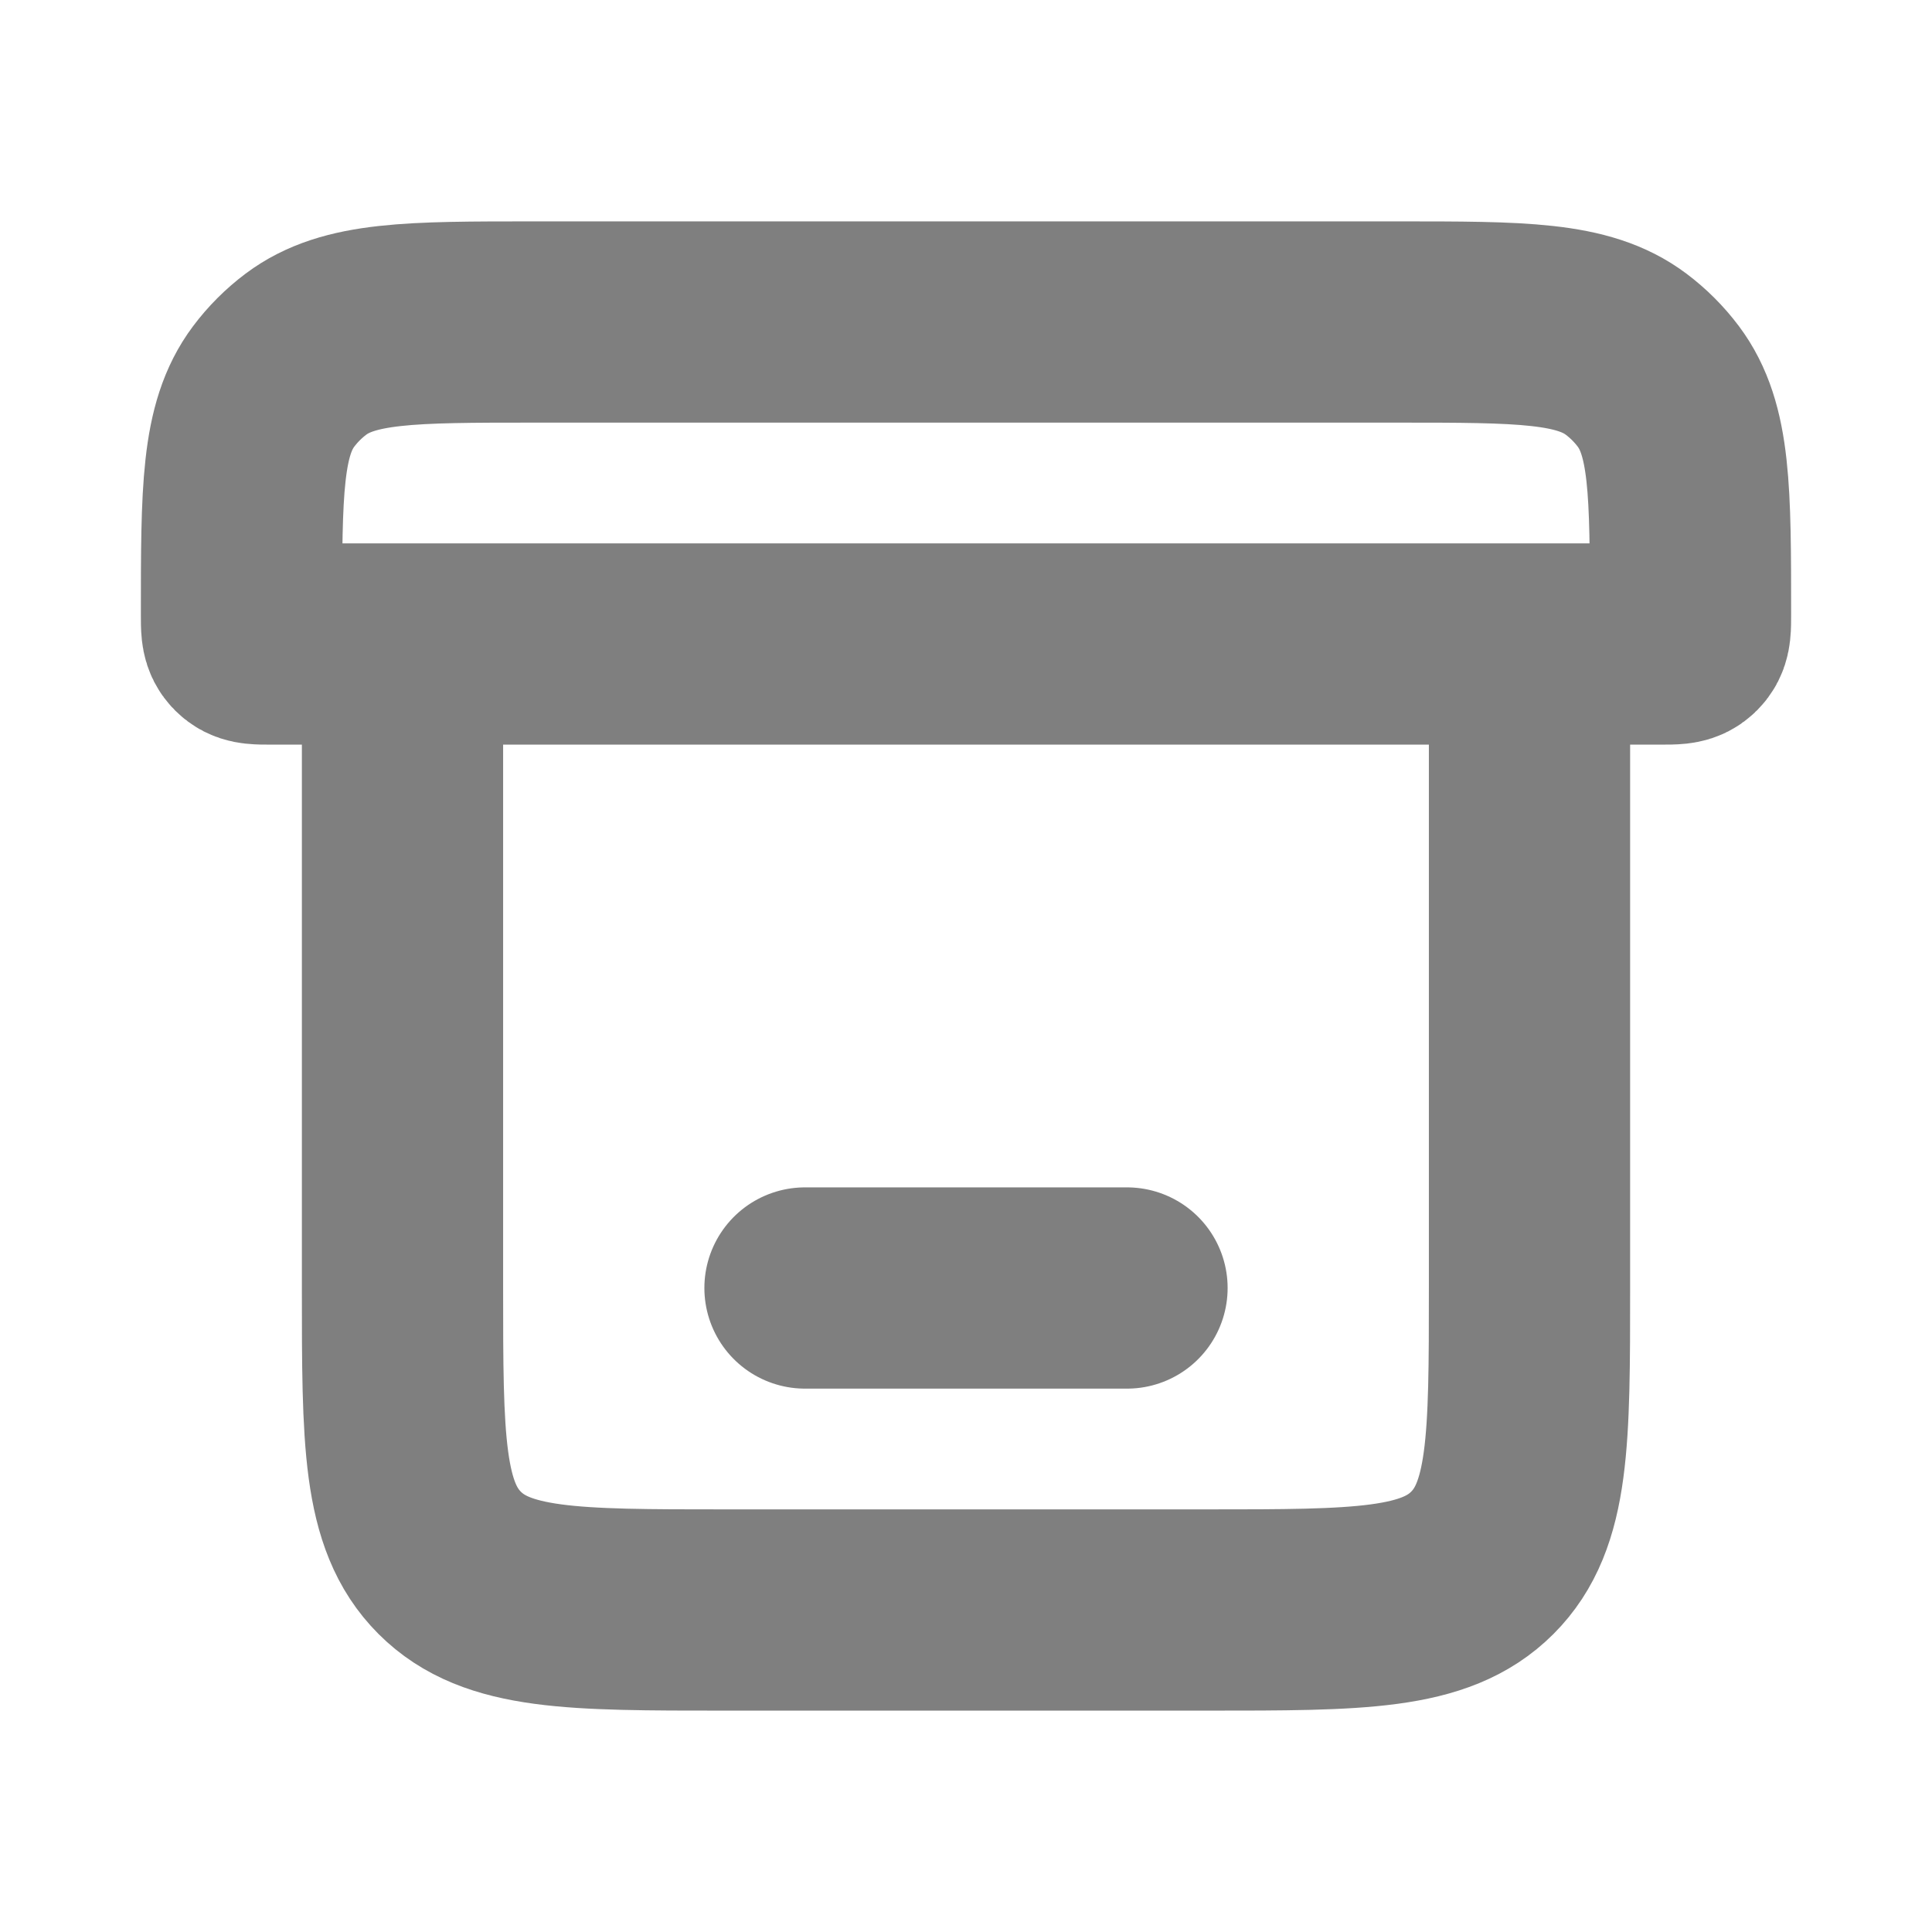
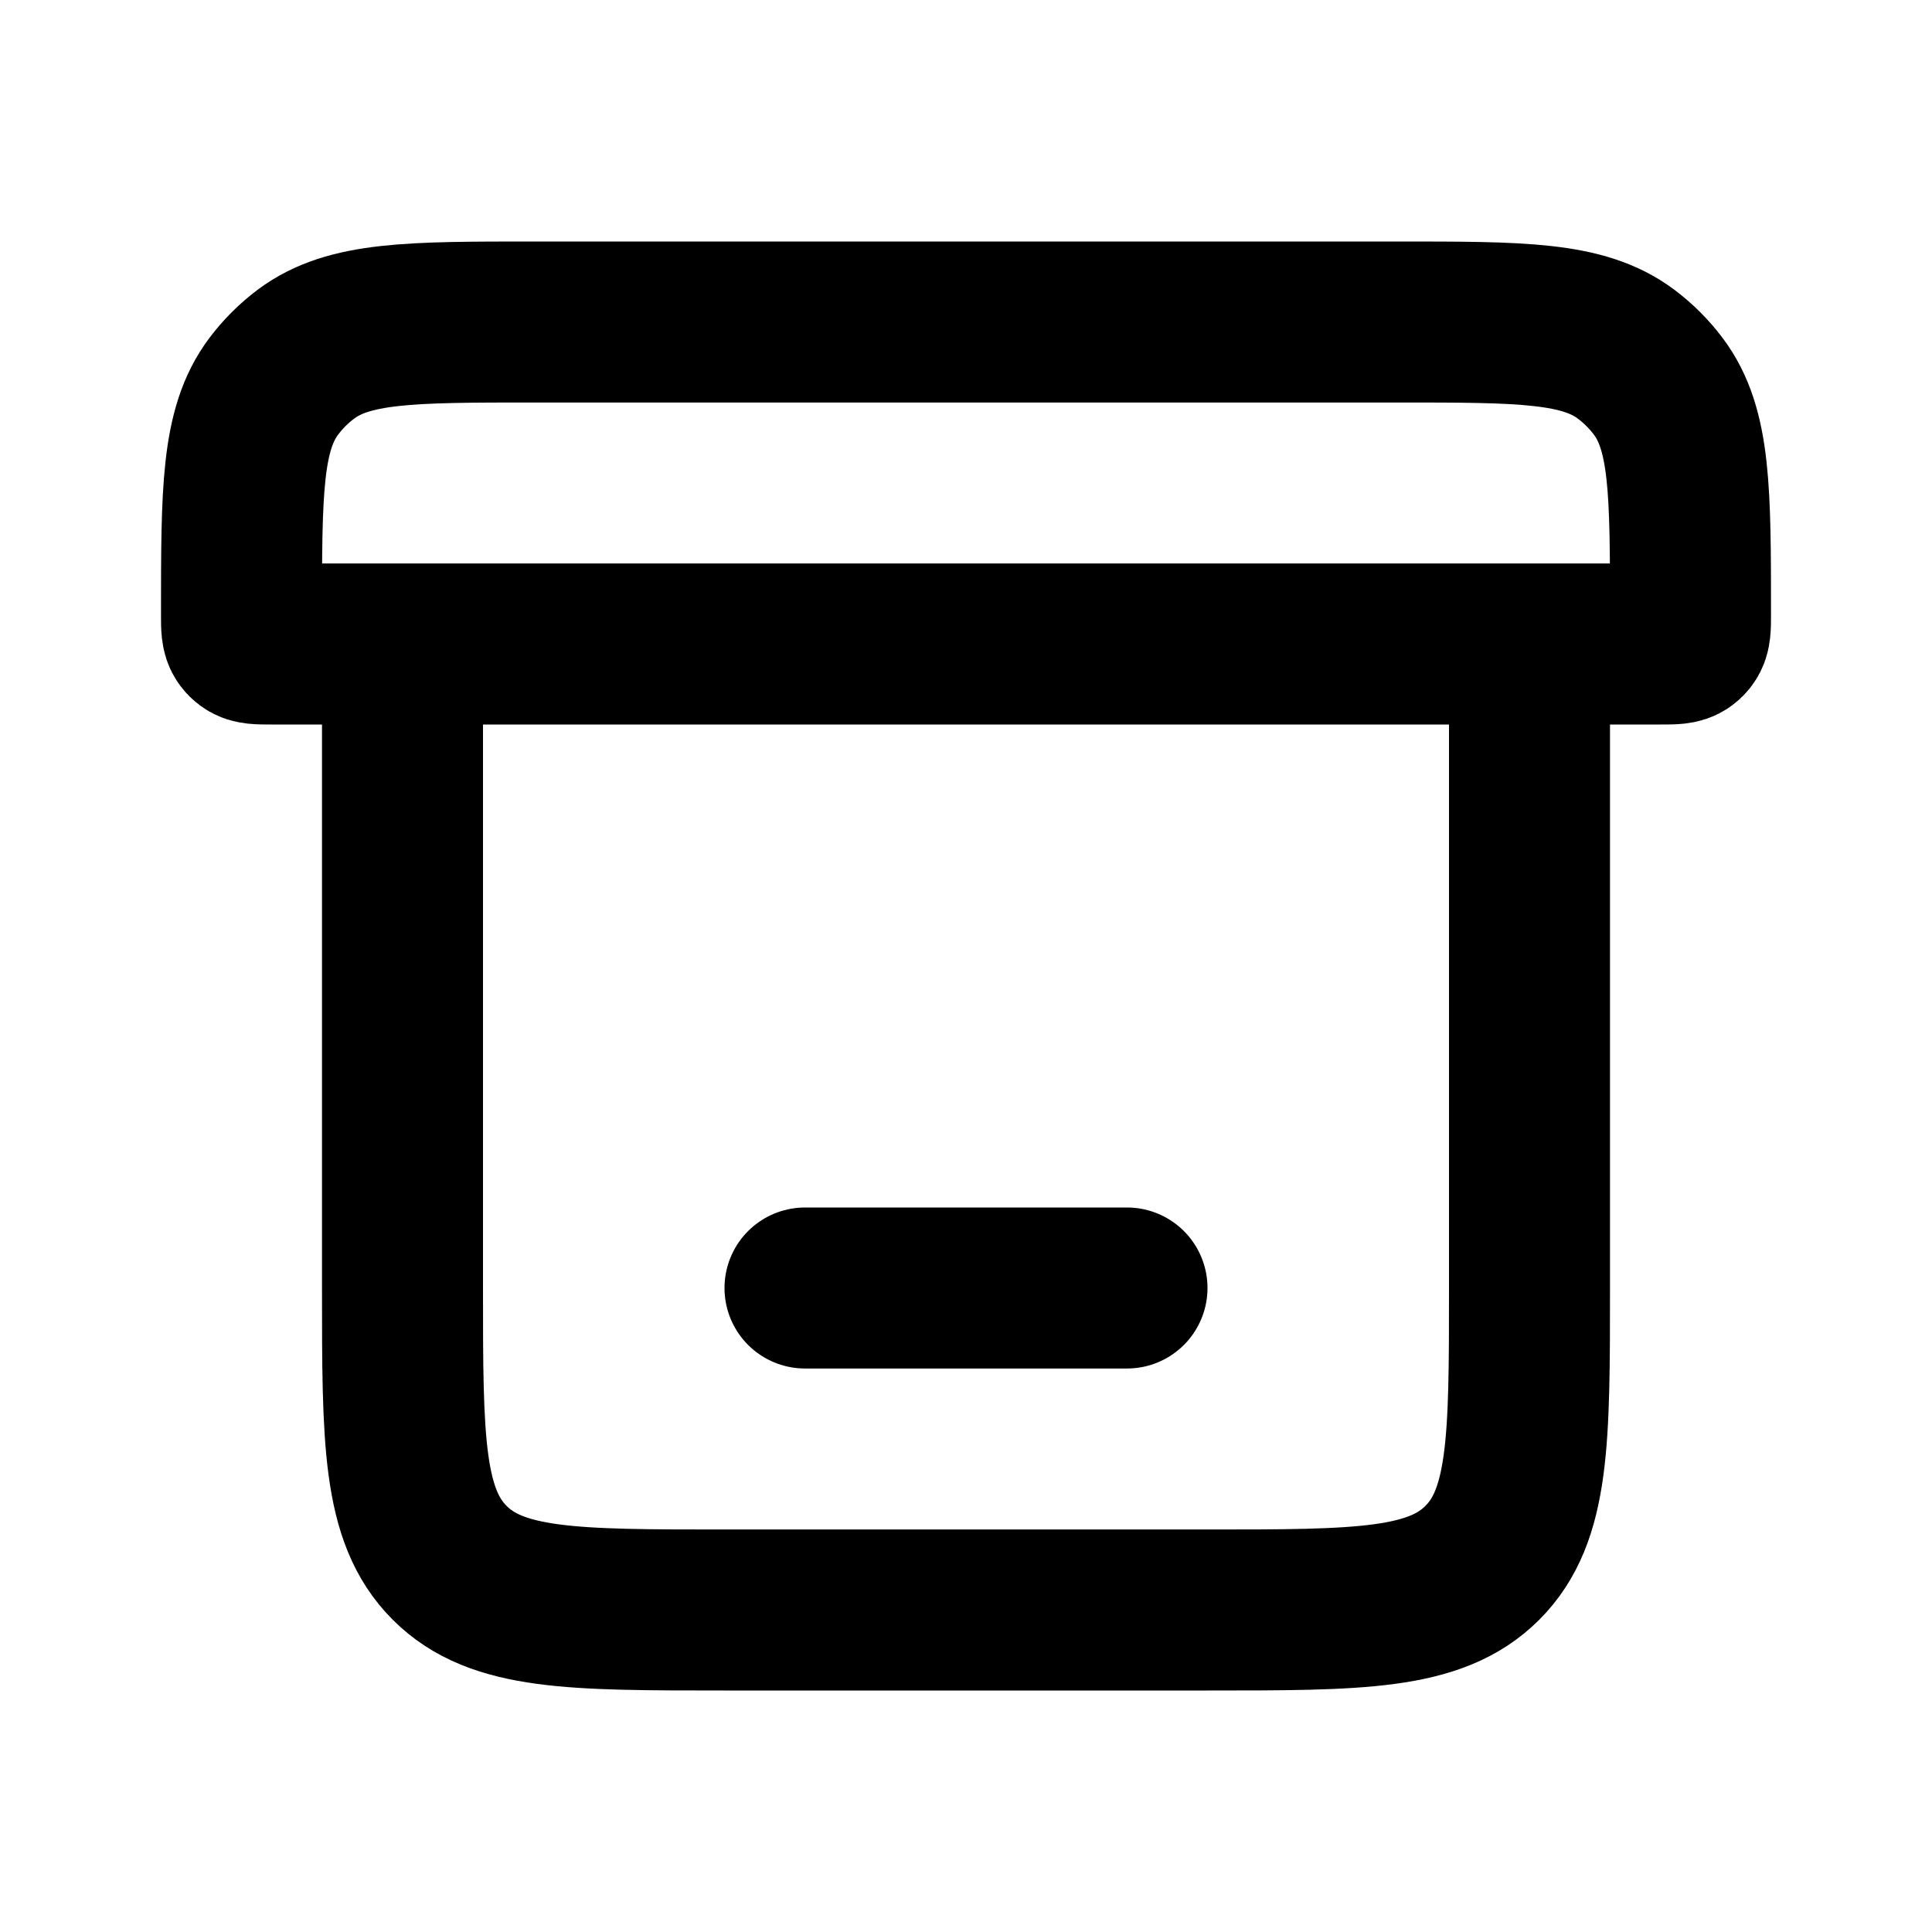
<svg xmlns="http://www.w3.org/2000/svg" width="24" height="24" viewBox="0 0 24 24" fill="none">
-   <path d="M5 8V16C5 17.886 5 18.828 5.586 19.414C6.172 20 7.114 20 9 20H15C16.886 20 17.828 20 18.414 19.414C19 18.828 19 17.886 19 16V8M5 8H19M5 8H3.364C3.21 8 3.133 8 3.08 7.96C3.065 7.949 3.051 7.935 3.04 7.92C3 7.867 3 7.79 3 7.636V7.636C3 6.102 3 5.334 3.399 4.801C3.513 4.649 3.649 4.513 3.801 4.399C4.334 4 5.102 4 6.636 4H17.364C18.898 4 19.666 4 20.199 4.399C20.351 4.513 20.487 4.649 20.601 4.801C21 5.334 21 6.102 21 7.636V7.636C21 7.79 21 7.867 20.96 7.92C20.949 7.935 20.935 7.949 20.92 7.96C20.867 8 20.79 8 20.636 8H19" stroke="currentColor" stroke-opacity="0.5" stroke-width="2.5" />
-   <path d="M10 16H14" stroke="currentColor" stroke-opacity="0.5" stroke-width="2.5" stroke-linecap="round" />
+   <path d="M5 8V16C5 17.886 5 18.828 5.586 19.414C6.172 20 7.114 20 9 20H15C16.886 20 17.828 20 18.414 19.414C19 18.828 19 17.886 19 16V8M5 8H19M5 8H3.364C3.21 8 3.133 8 3.08 7.96C3.065 7.949 3.051 7.935 3.04 7.92C3 7.867 3 7.79 3 7.636V7.636C3 6.102 3 5.334 3.399 4.801C3.513 4.649 3.649 4.513 3.801 4.399C4.334 4 5.102 4 6.636 4H17.364C18.898 4 19.666 4 20.199 4.399C20.351 4.513 20.487 4.649 20.601 4.801C21 5.334 21 6.102 21 7.636V7.636C21 7.79 21 7.867 20.96 7.92C20.949 7.935 20.935 7.949 20.92 7.96C20.867 8 20.79 8 20.636 8H19" stroke="currentColor" stroke-width="2" />
+   <path d="M10 16H14" stroke="currentColor" stroke-width="2" stroke-linecap="round" />
</svg>
